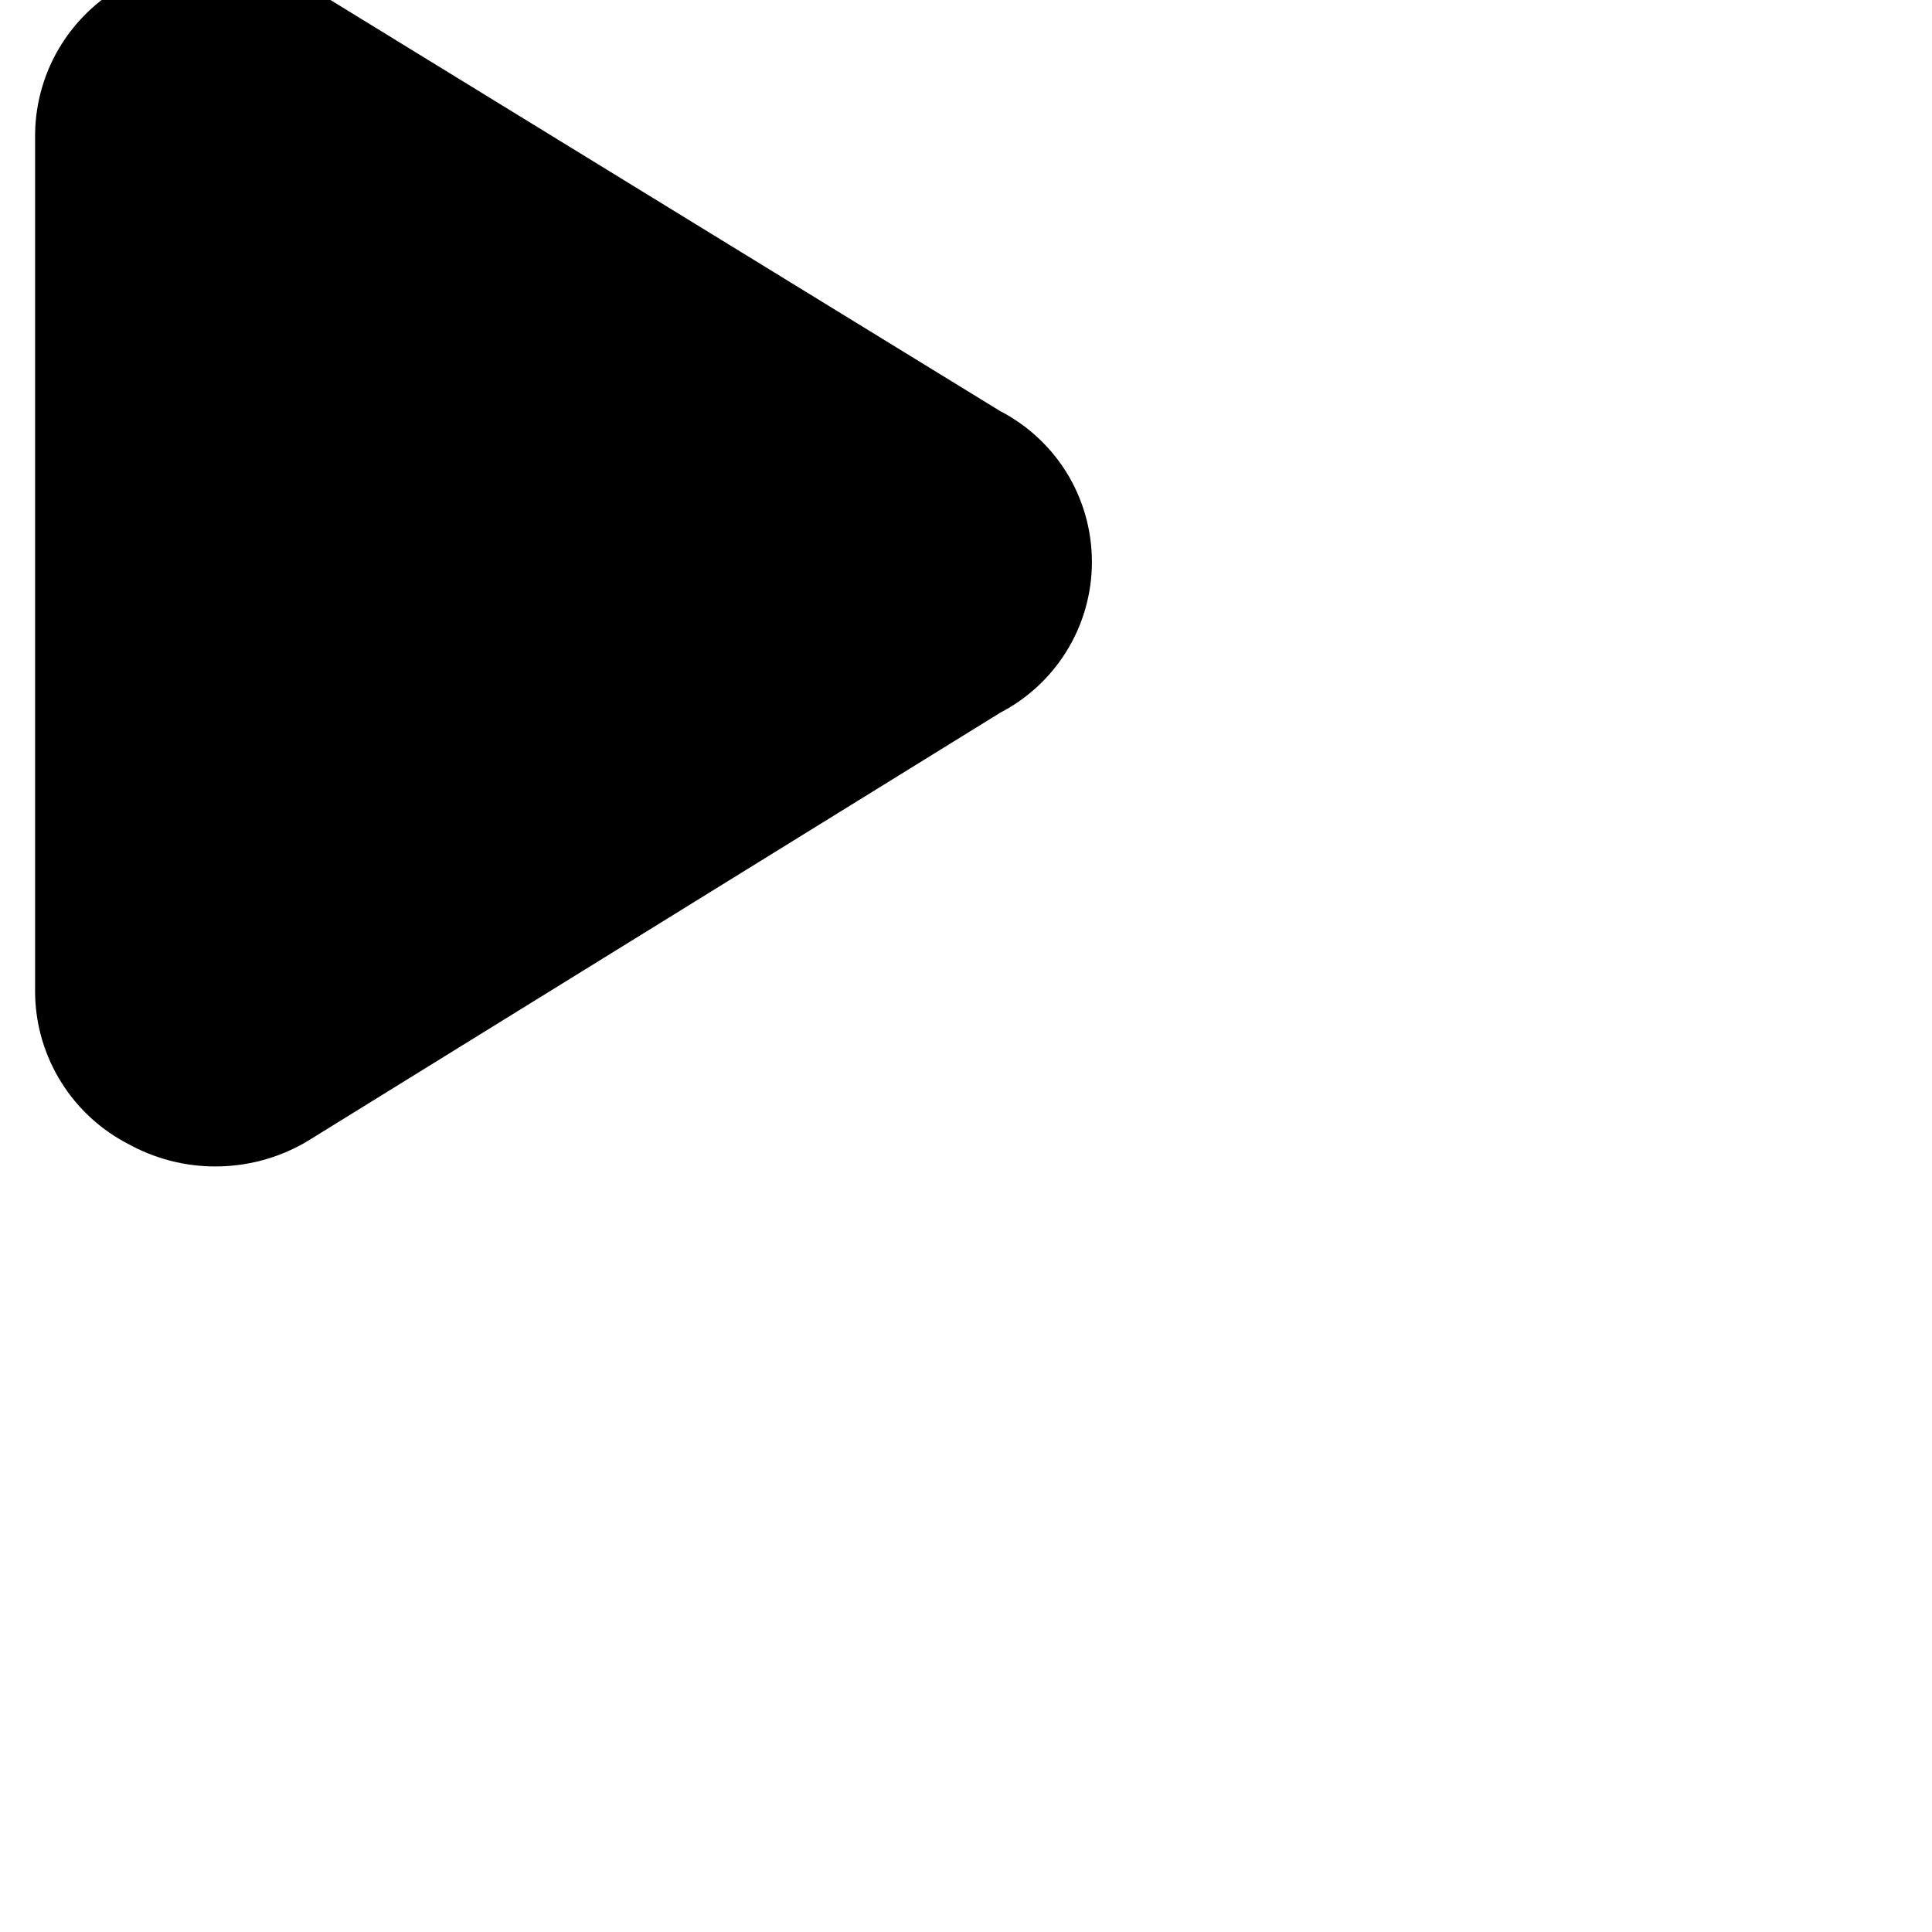
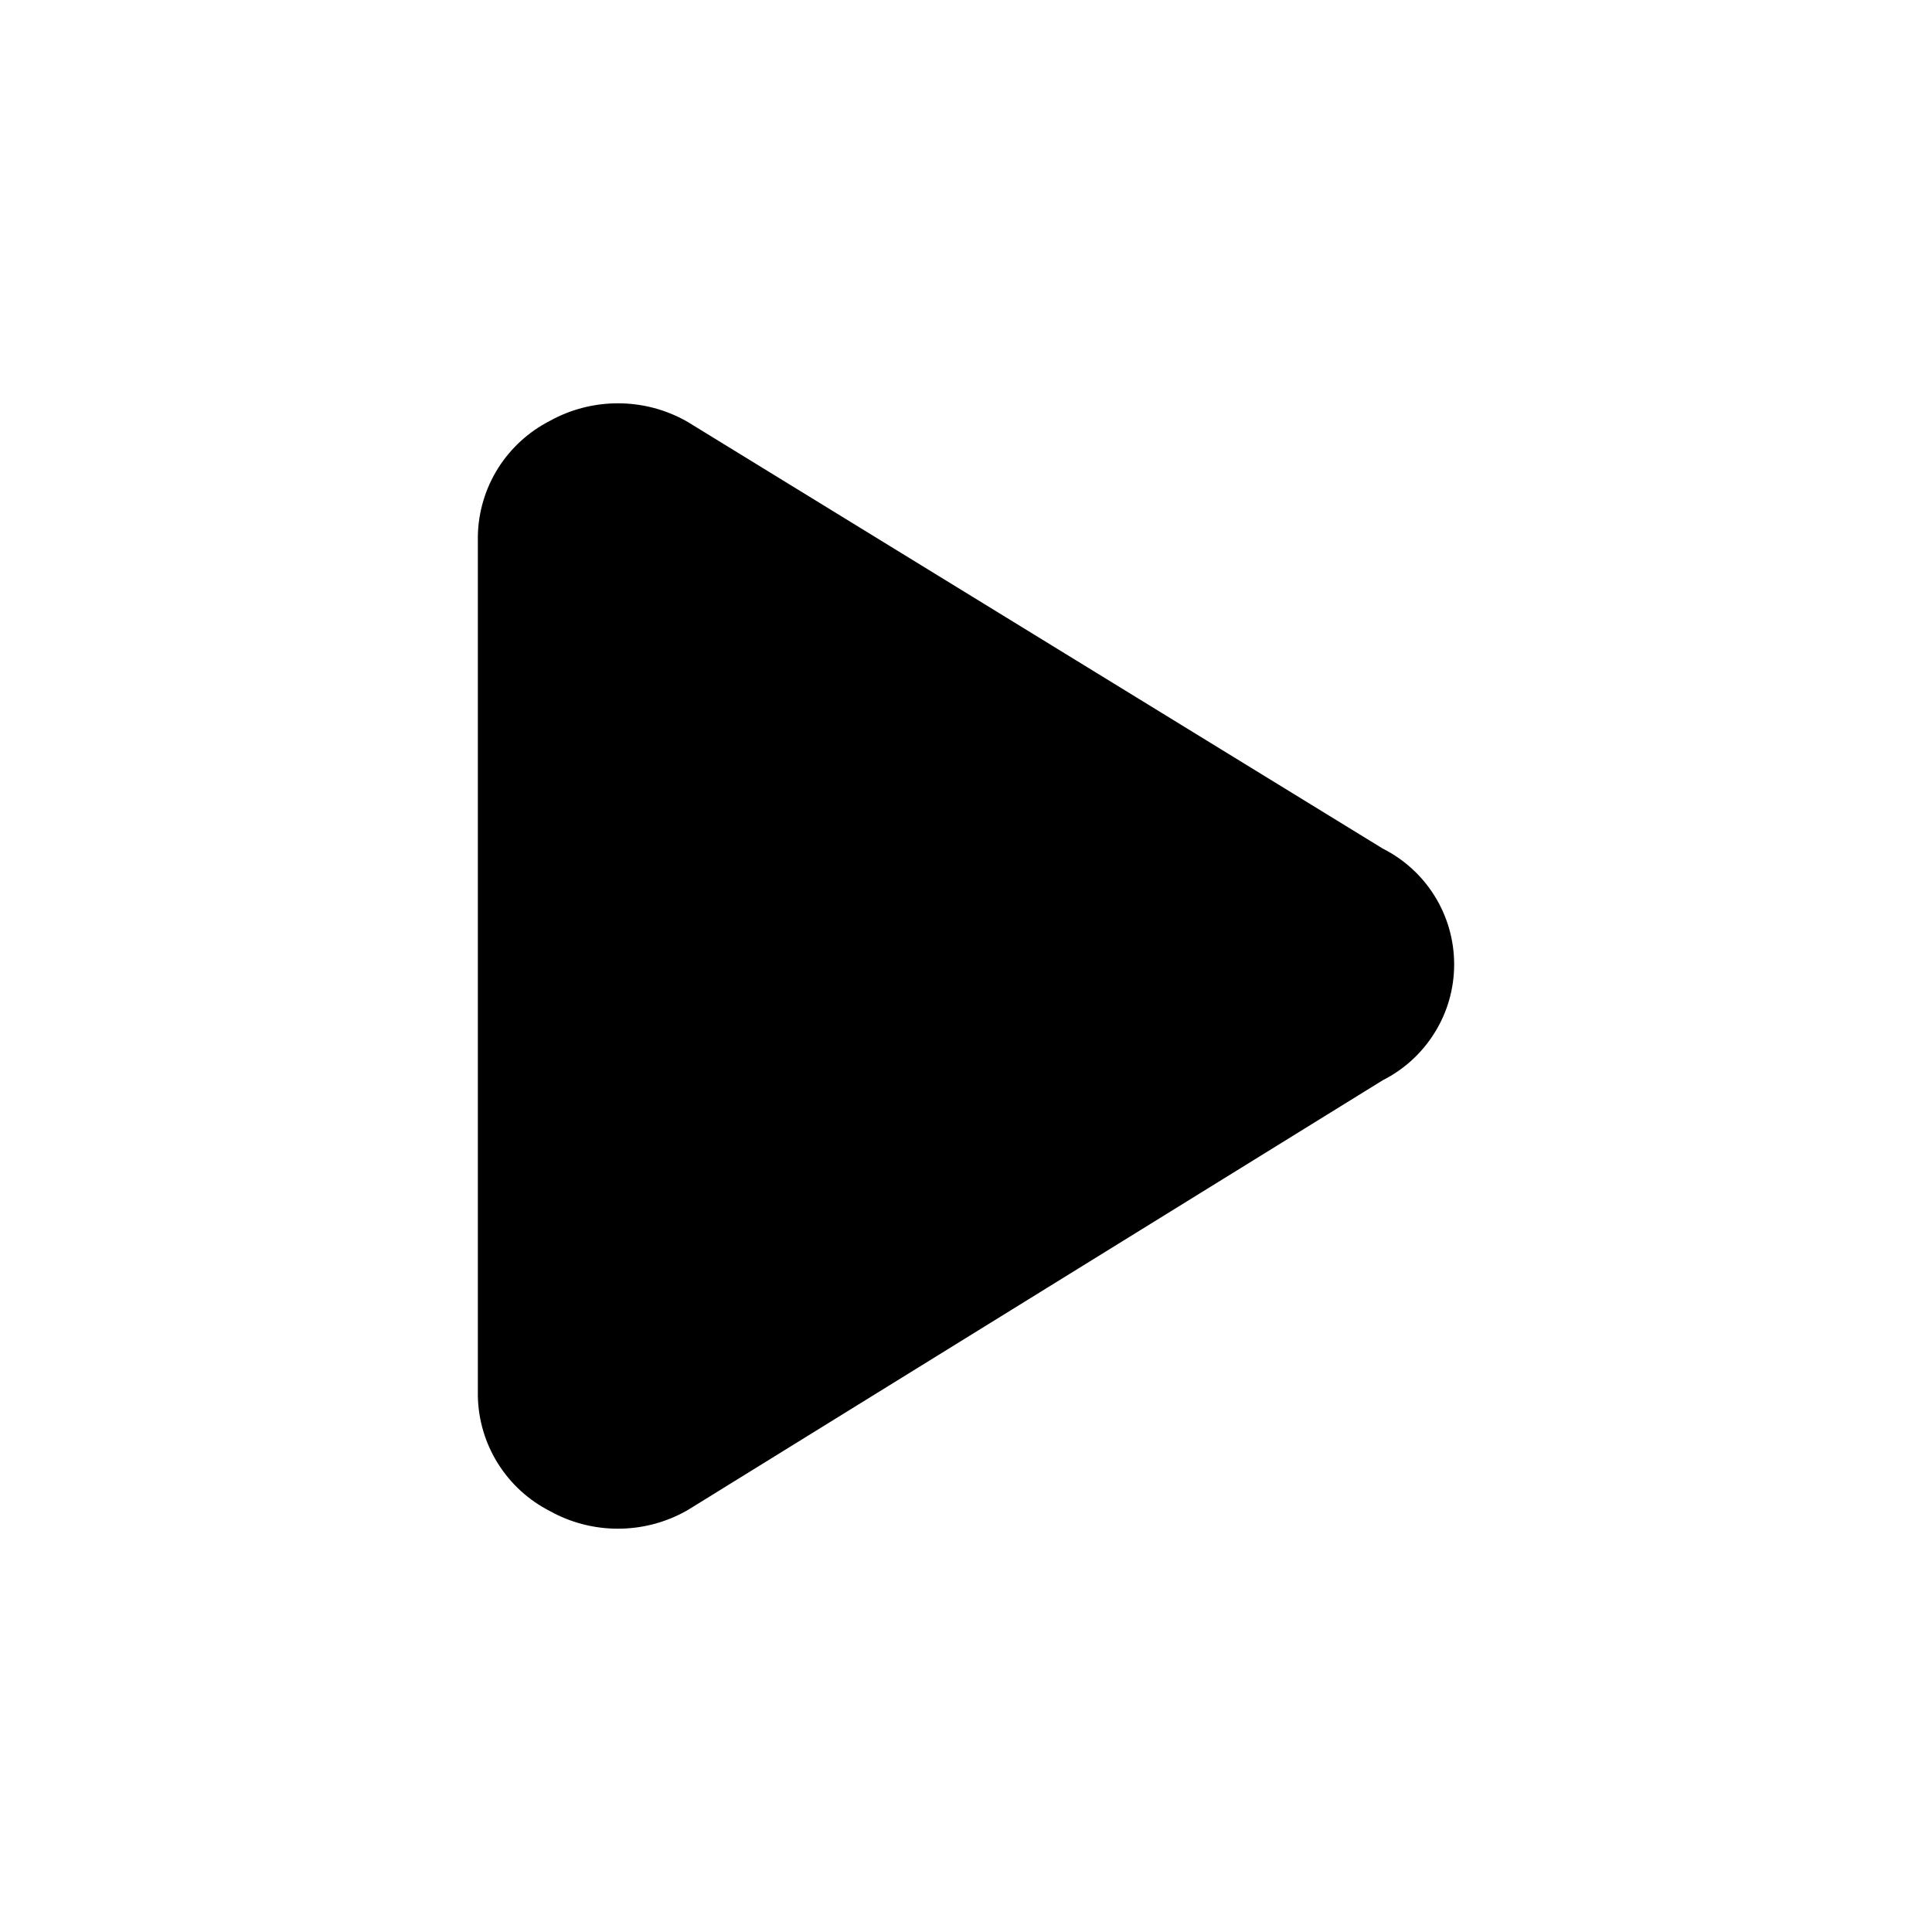
- <svg xmlns="http://www.w3.org/2000/svg" width="100%" height="100%" viewBox="0 0 24 24" viewPort="0 0 24 24" stroke="currentColor" fill="none">
-   <g id="button-play--button-television-buttons-movies-play-tv-video-controls">
-     <path id="Union" fill-rule="evenodd" clip-rule="evenodd" d="M2.676 0.01C2.38 0.01 2.089 0.085 1.831 0.228C1.568 0.363 1.346 0.565 1.188 0.815C1.028 1.069 0.941 1.362 0.936 1.661L0.936 1.67V12.33L0.936 12.339C0.941 12.638 1.028 12.931 1.188 13.184C1.346 13.435 1.568 13.637 1.831 13.771C2.089 13.915 2.38 13.99 2.676 13.99C2.976 13.99 3.271 13.913 3.532 13.765C3.538 13.762 3.543 13.759 3.549 13.755L12.179 8.418C12.44 8.286 12.661 8.085 12.818 7.836C12.979 7.58 13.064 7.283 13.064 6.98C13.064 6.677 12.979 6.38 12.818 6.123C12.661 5.875 12.44 5.674 12.178 5.542L3.547 0.244C3.542 0.241 3.537 0.238 3.532 0.235C3.271 0.087 2.976 0.01 2.676 0.01Z" fill="black" />
-   </g>
+ <svg xmlns="http://www.w3.org/2000/svg" width="current" height="current" fill="currentColor" viewBox="0 0 24 24">
+   <path fill-rule="evenodd" clip-rule="evenodd" d="M7.676 5.01C7.38 5.01 7.089 5.085 6.831 5.228C6.568 5.363 6.346 5.565 6.188 5.815C6.028 6.069 5.941 6.362 5.936 6.661L5.936 6.67V17.33L5.936 17.339C5.941 17.638 6.028 17.931 6.188 18.184C6.346 18.435 6.568 18.637 6.831 18.771C7.089 18.915 7.38 18.99 7.676 18.99C7.976 18.99 8.271 18.913 8.532 18.765C8.538 18.762 8.543 18.759 8.549 18.755L17.179 13.418C17.44 13.286 17.661 13.085 17.817 12.836C17.979 12.58 18.064 12.283 18.064 11.98C18.064 11.677 17.979 11.38 17.817 11.123C17.661 10.875 17.44 10.674 17.178 10.542L8.547 5.244C8.542 5.241 8.537 5.238 8.532 5.235C8.271 5.087 7.976 5.01 7.676 5.01Z" />
</svg>
